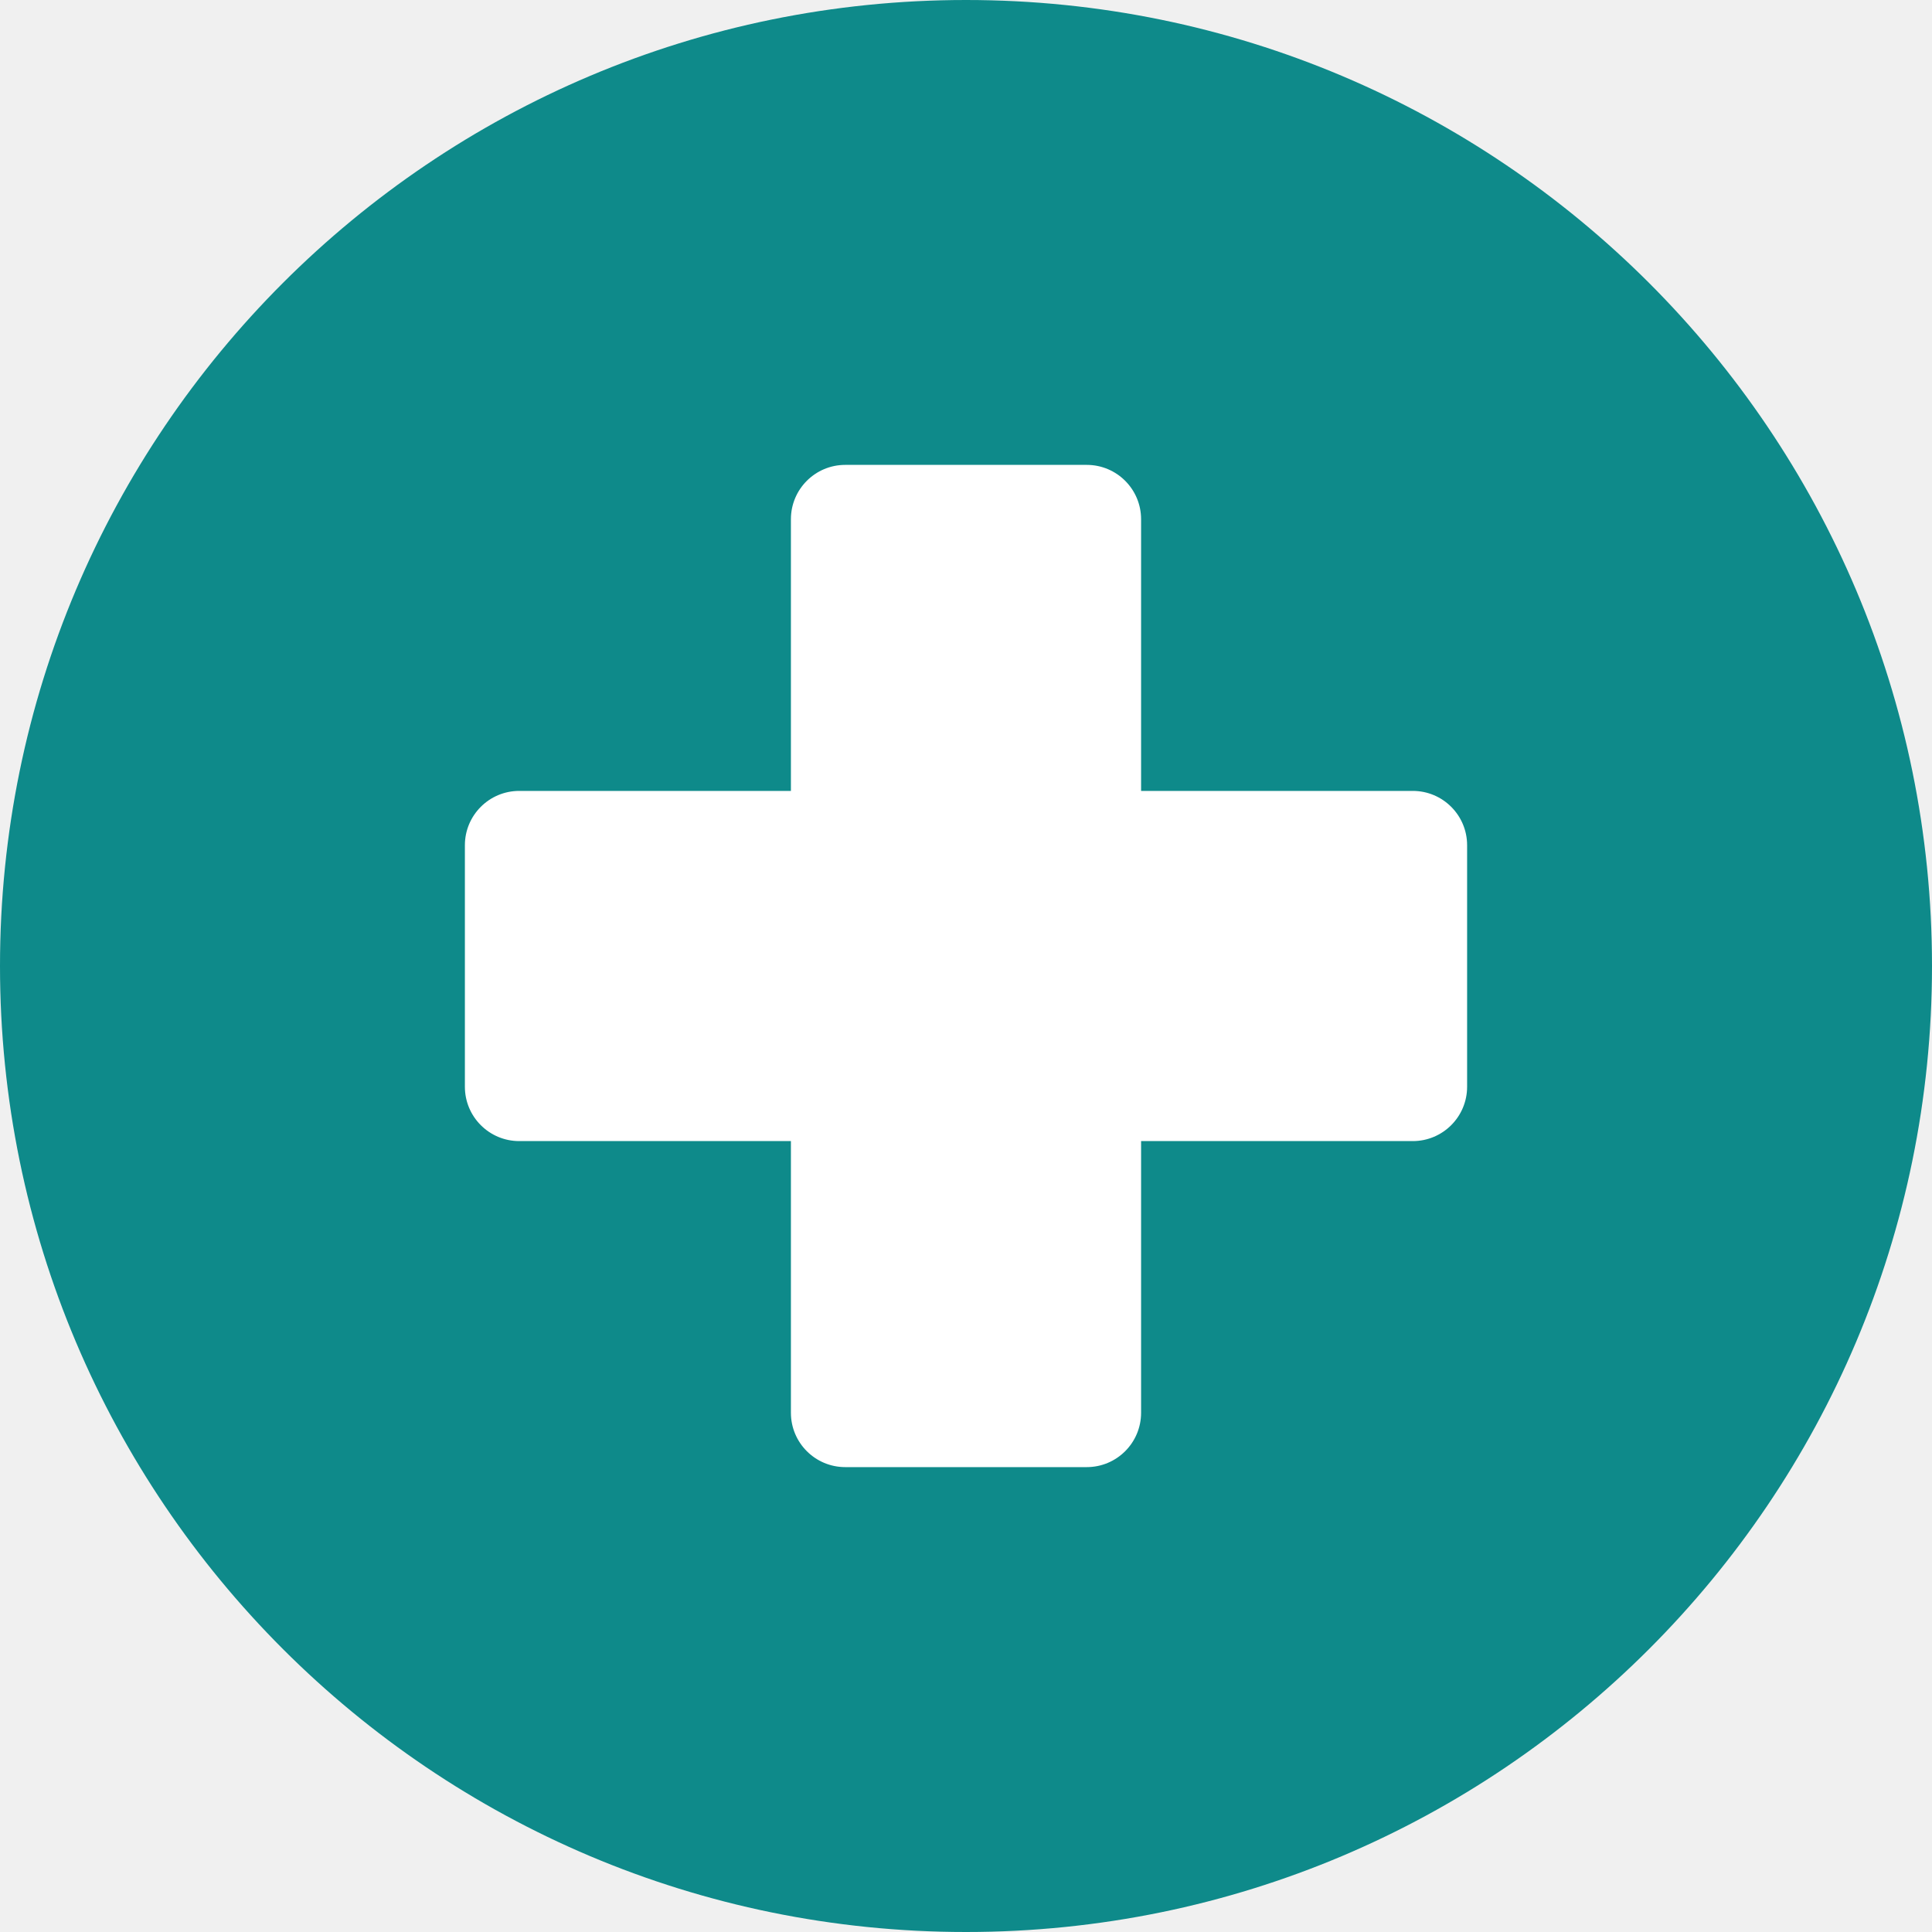
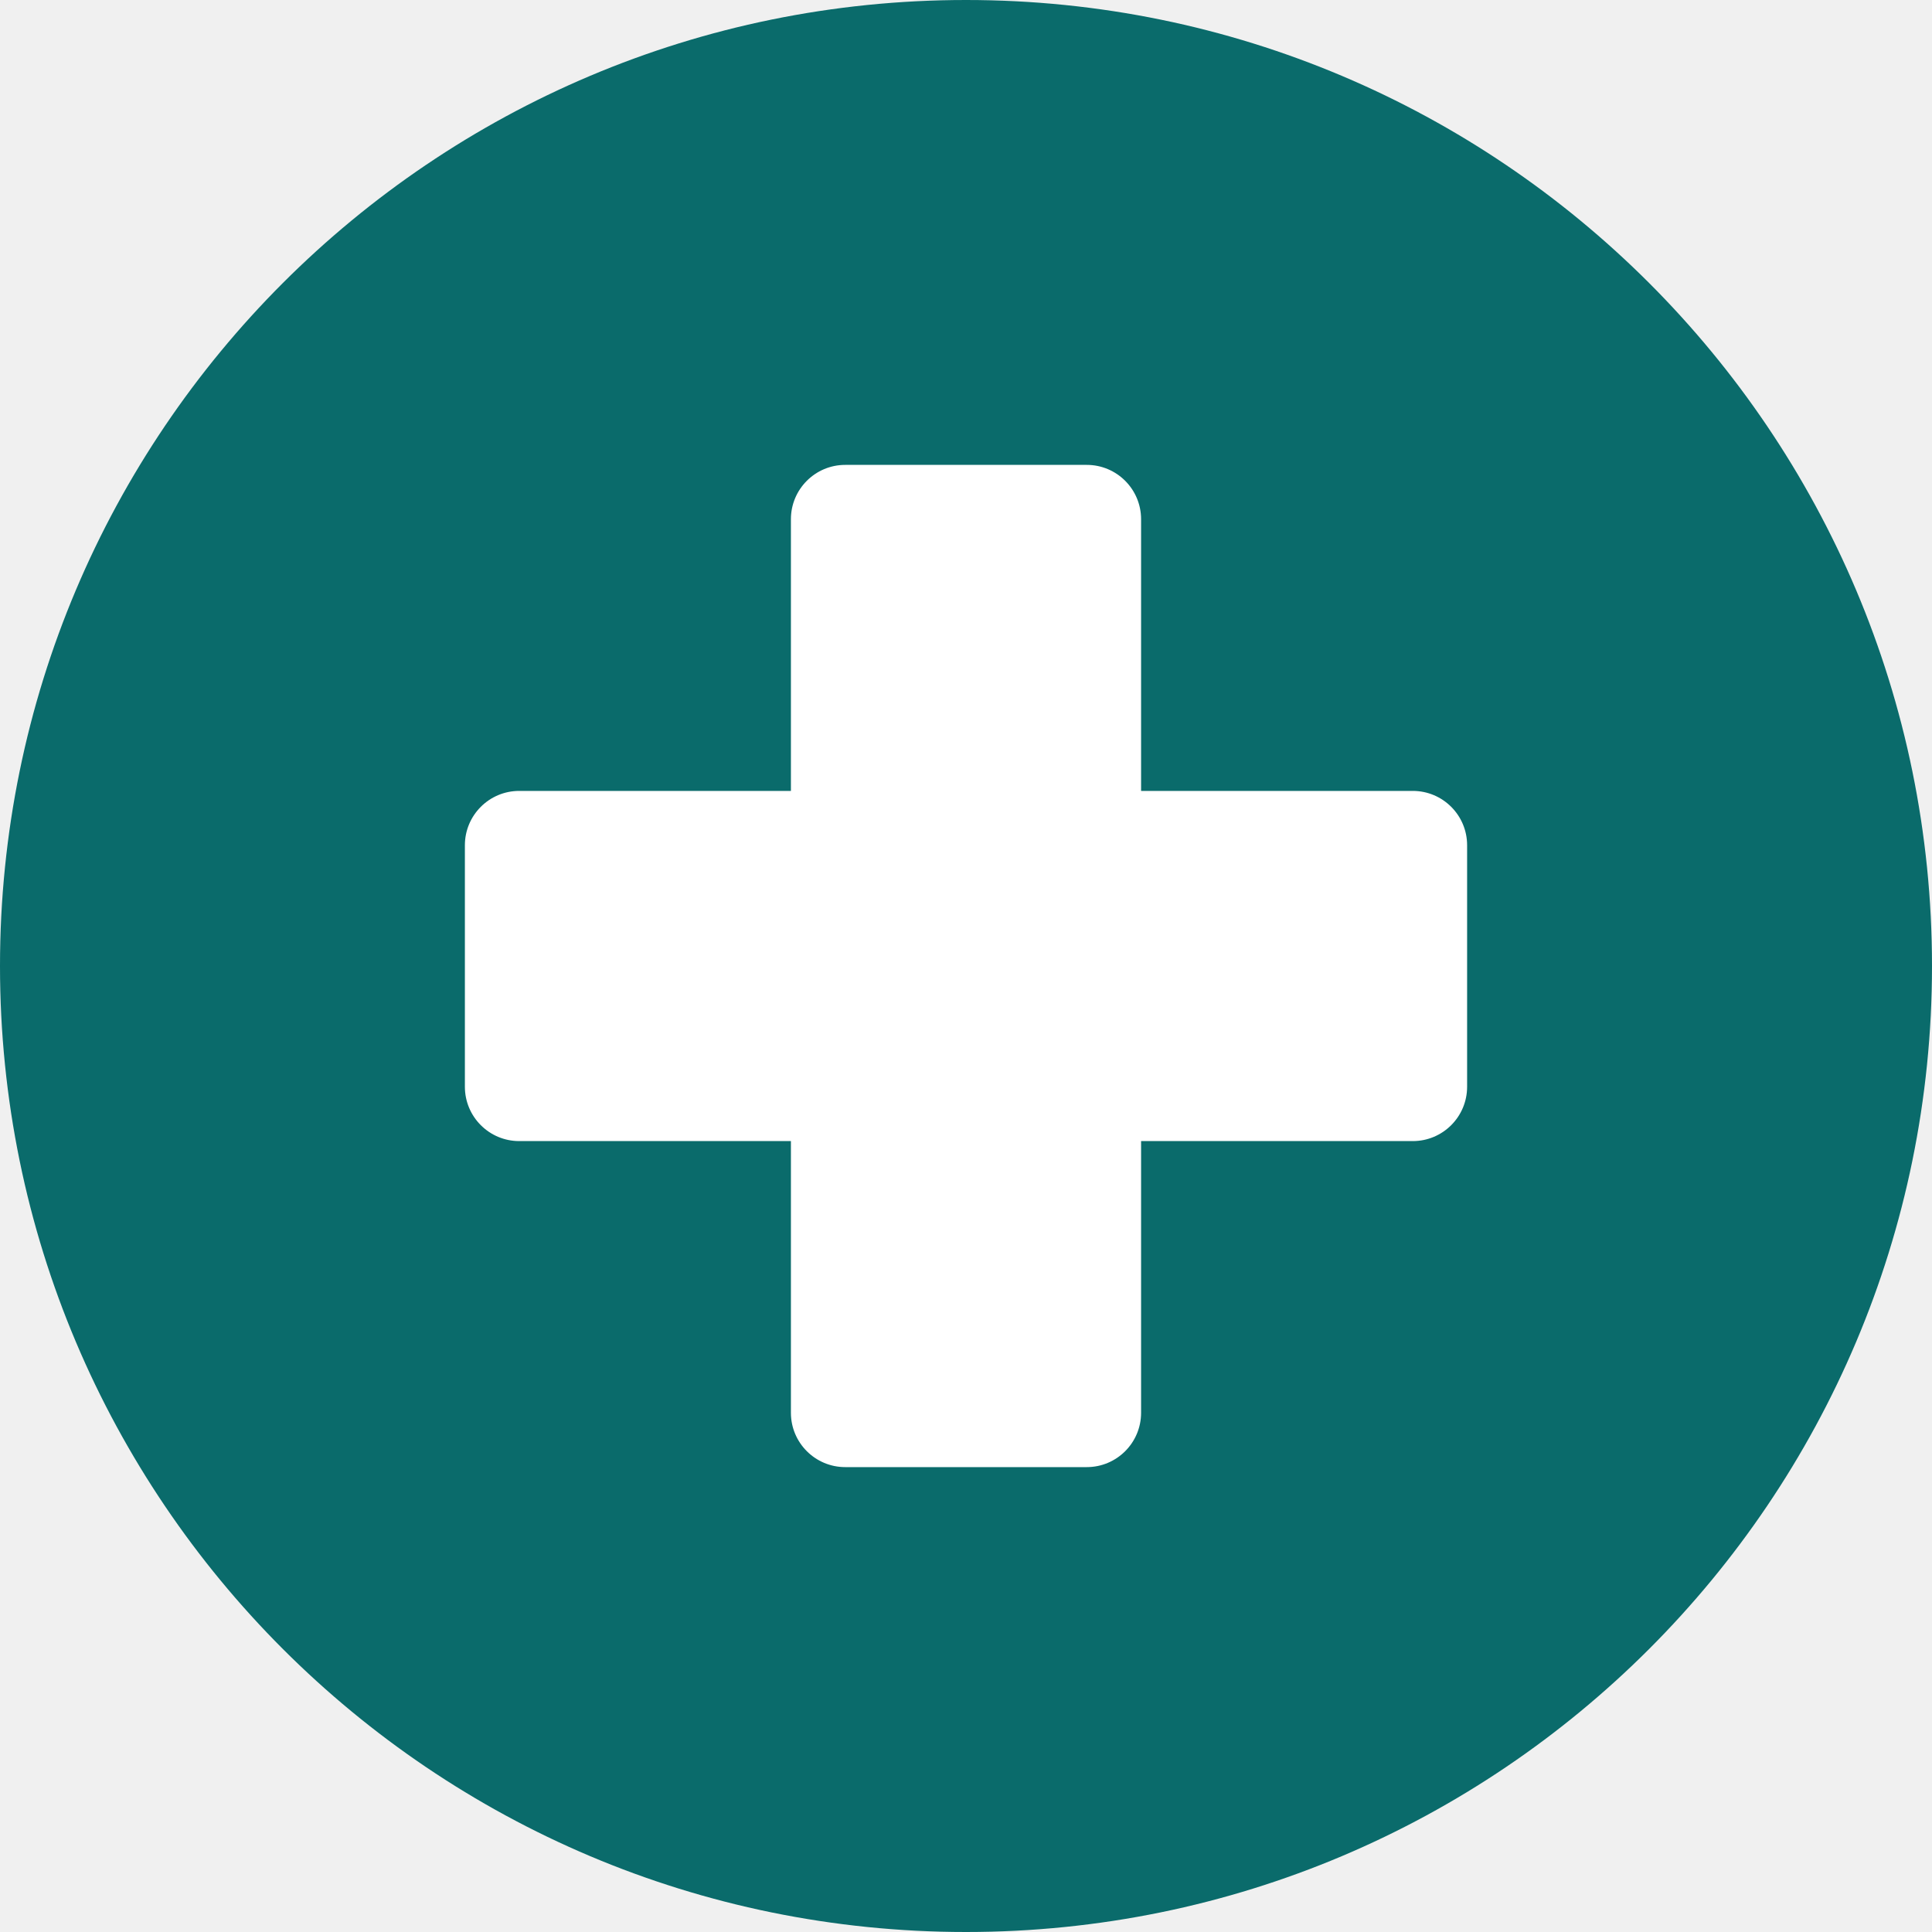
<svg xmlns="http://www.w3.org/2000/svg" viewBox="0 0 32 32">
-   <circle cx="16" cy="16" r="16" fill="#0E8A8A" />
+   <circle cx="16" cy="16" r="16" fill="#0A6B6B" />
  <rect x="7.7" y="13.1" width="16.6" height="5.8" rx="0.9" fill="#FFFFFF" />
  <rect x="13.1" y="7.7" width="5.8" height="16.6" rx="0.9" fill="#FFFFFF" />
</svg>
